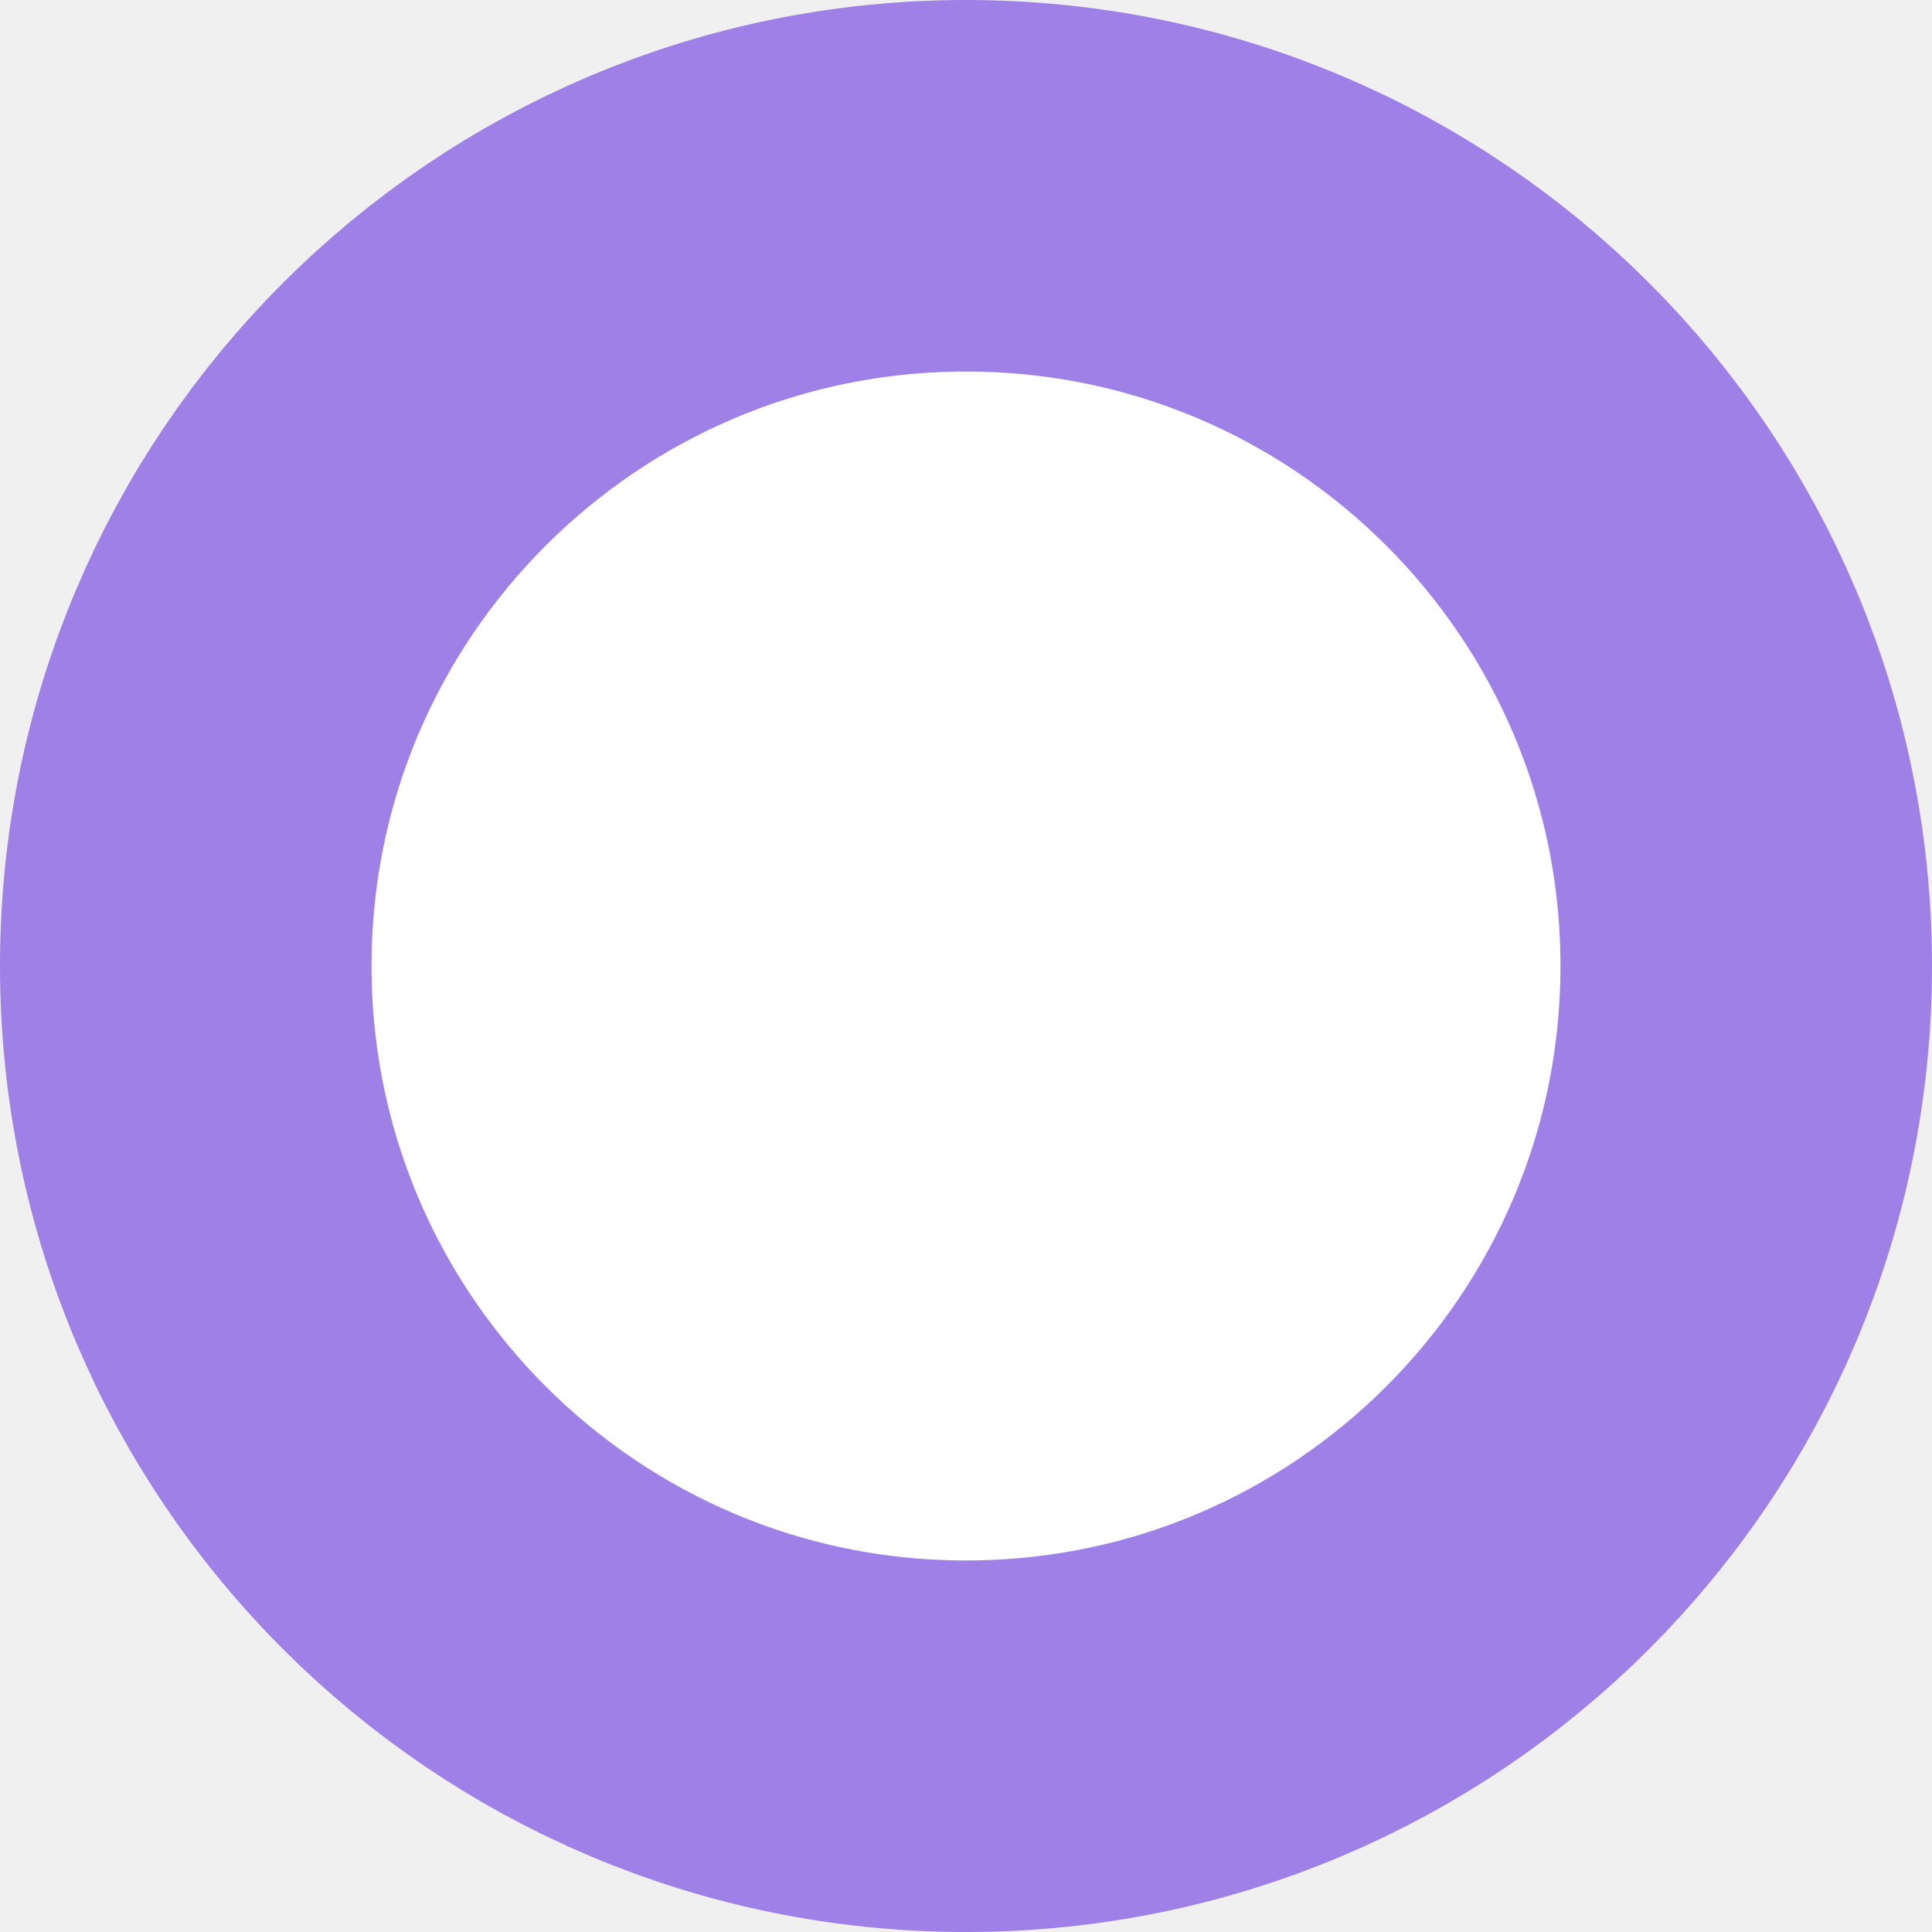
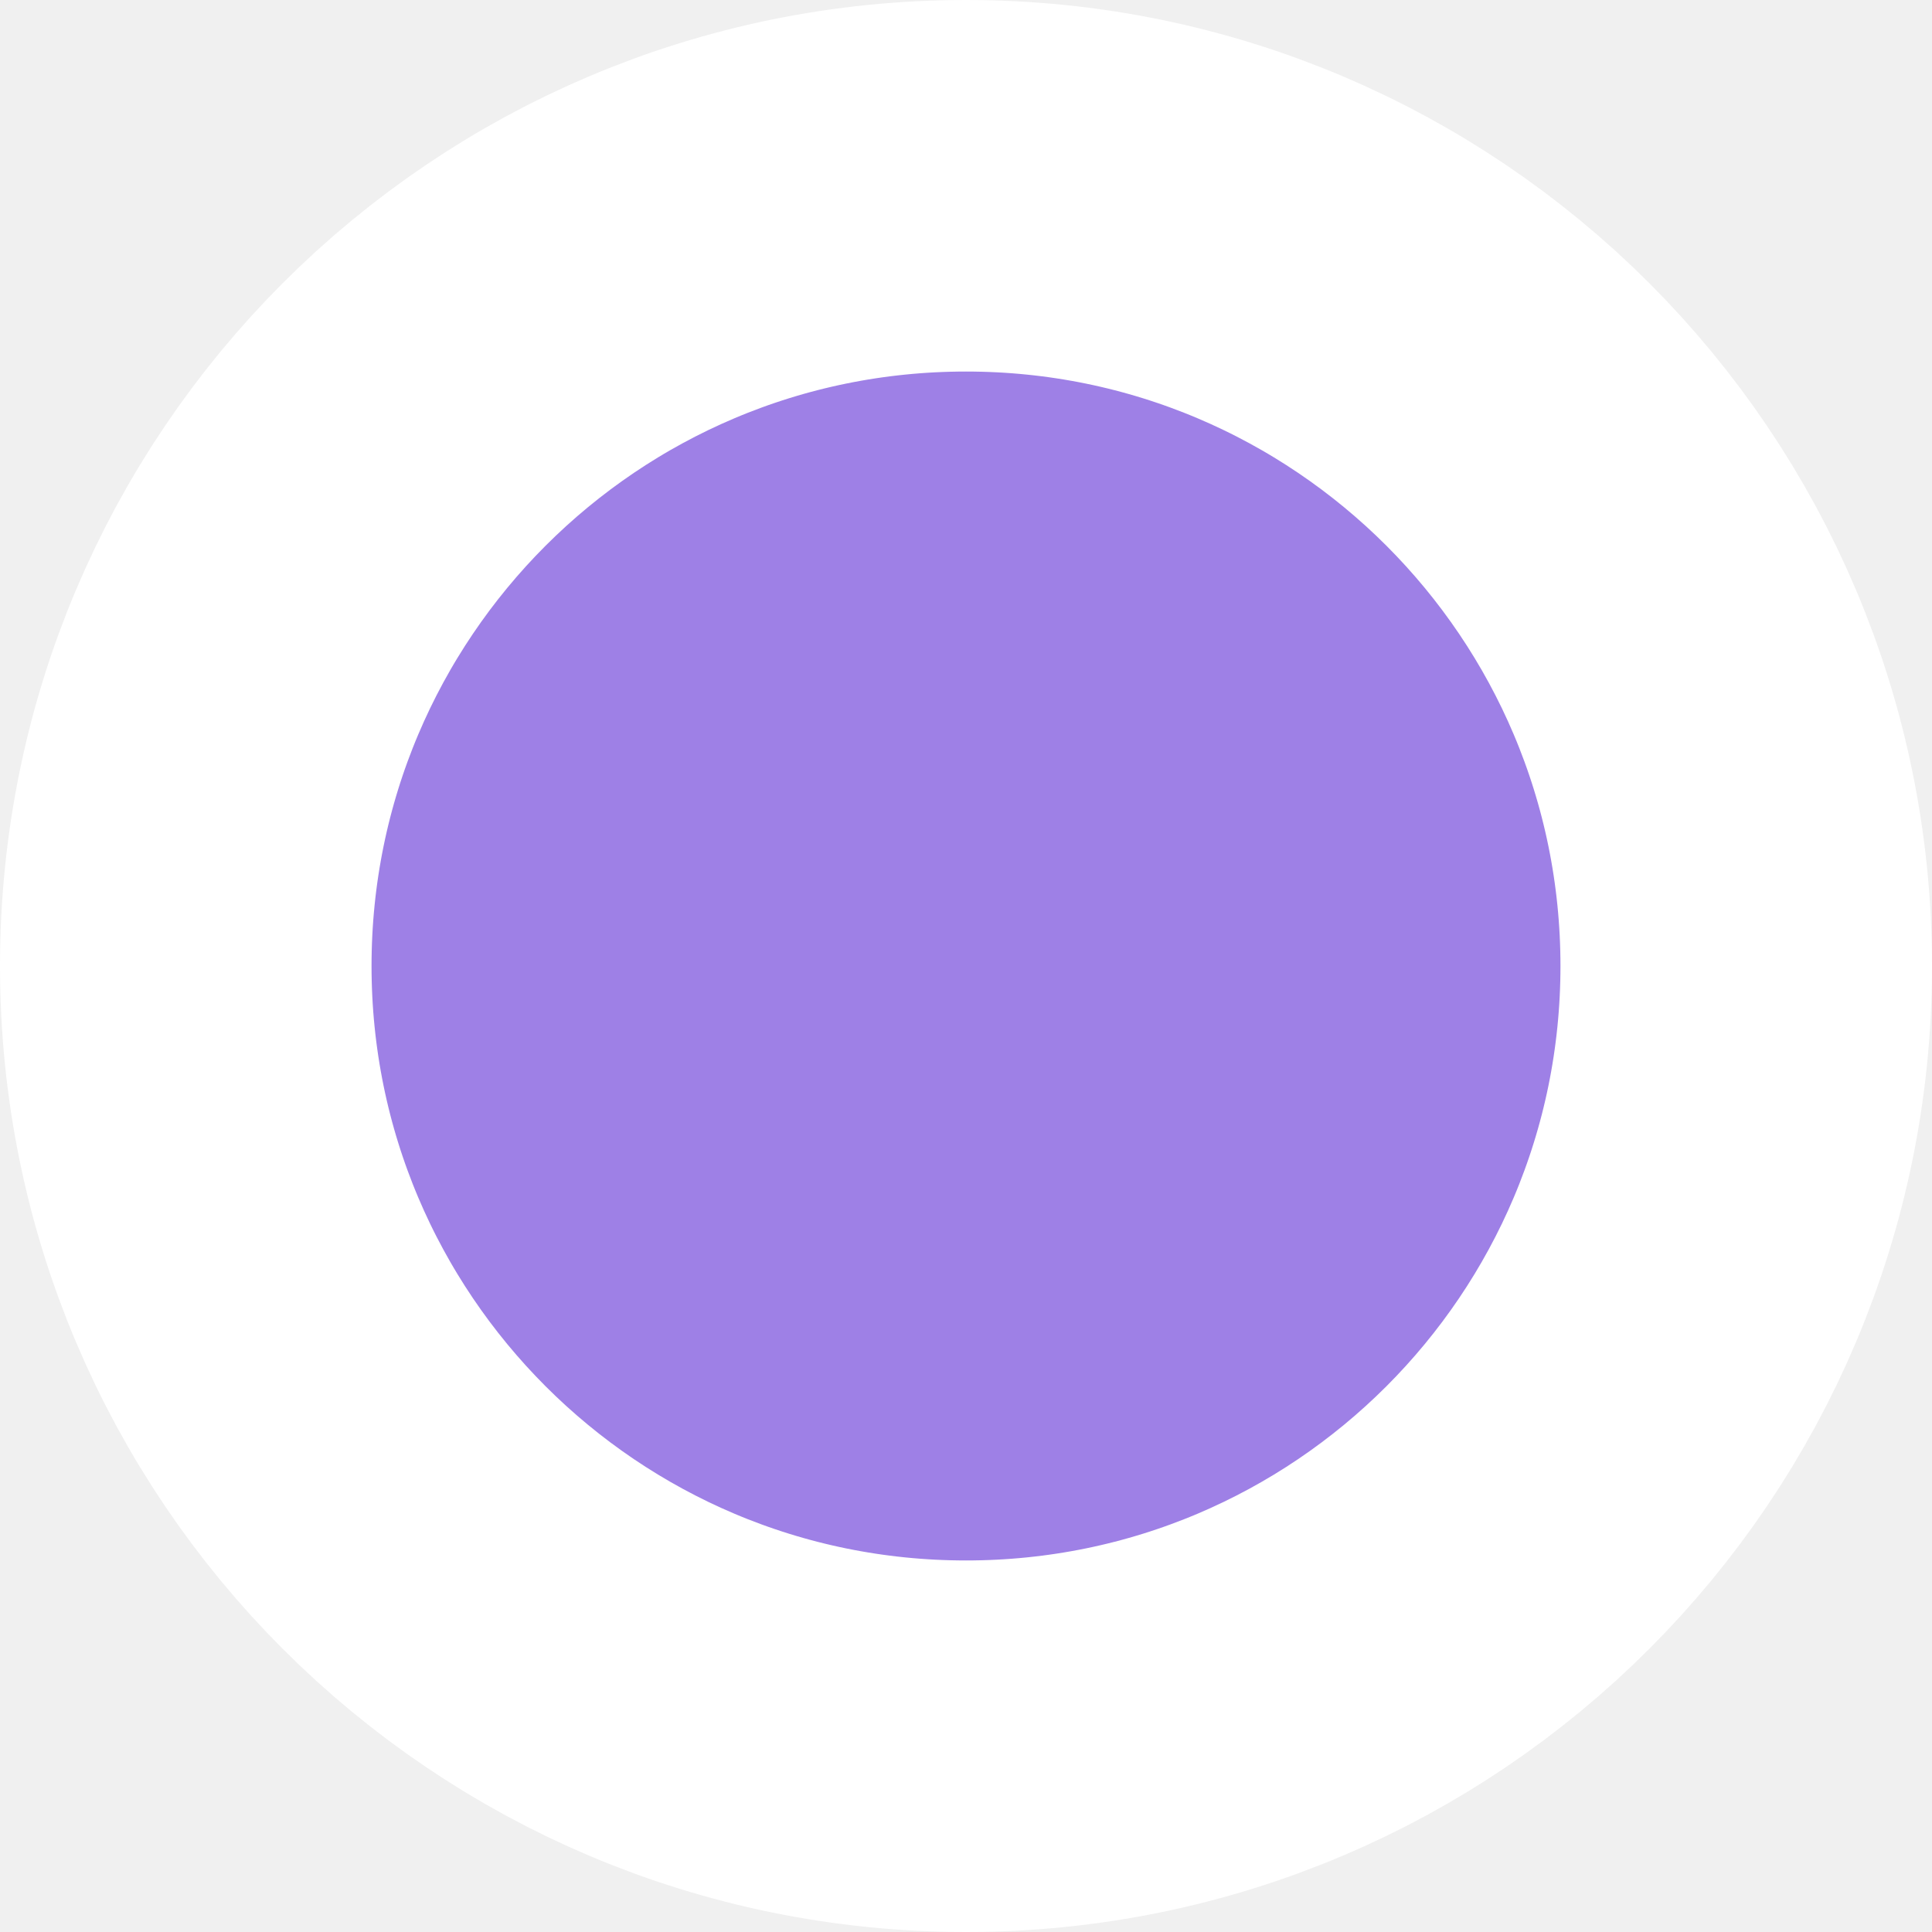
<svg xmlns="http://www.w3.org/2000/svg" preserveAspectRatio="none" overflow="visible" style="display: block;" width="26" height="26" viewBox="0 0 26 26" fill="none">
-   <circle id="Hotspot 2 Â· DMN" cx="13" cy="13" r="10.5" fill="white" stroke-width="5" stroke="#9E80E6" />
+   <circle id="Hotspot 2 Â· DMN" cx="13" cy="13" r="10.5" fill="#9E80E6" stroke-width="5" stroke="white" />
</svg>
